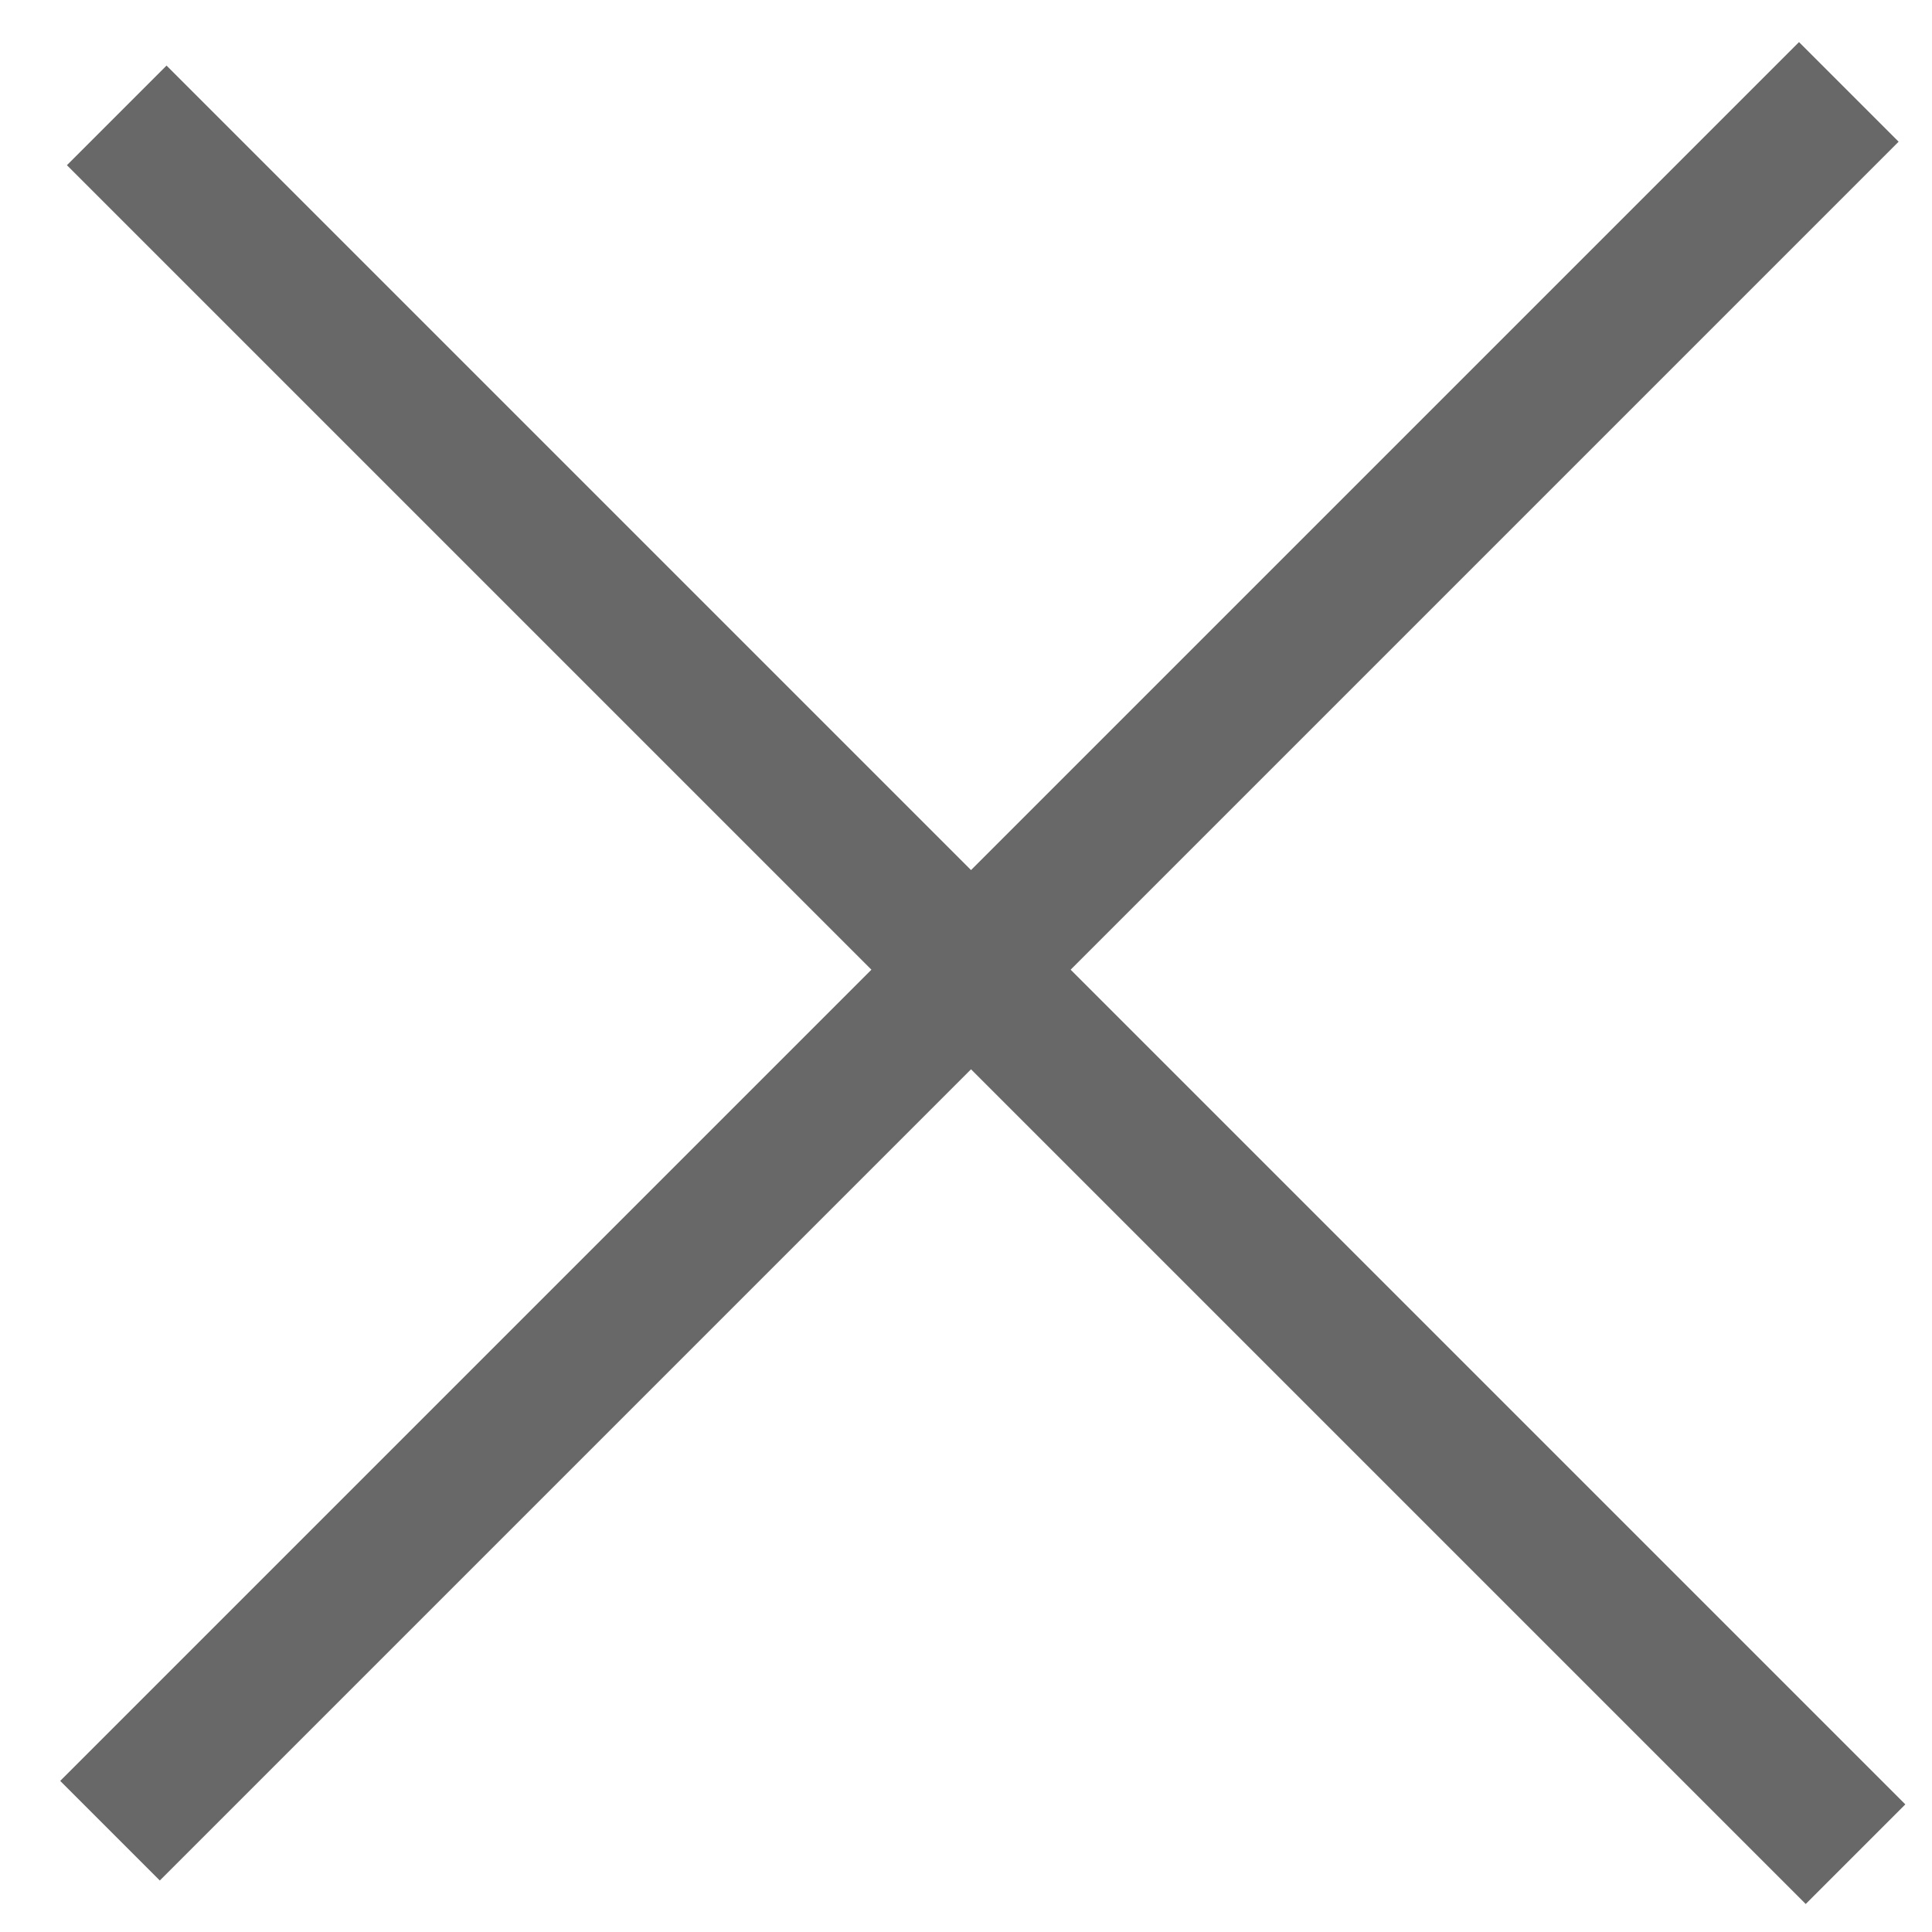
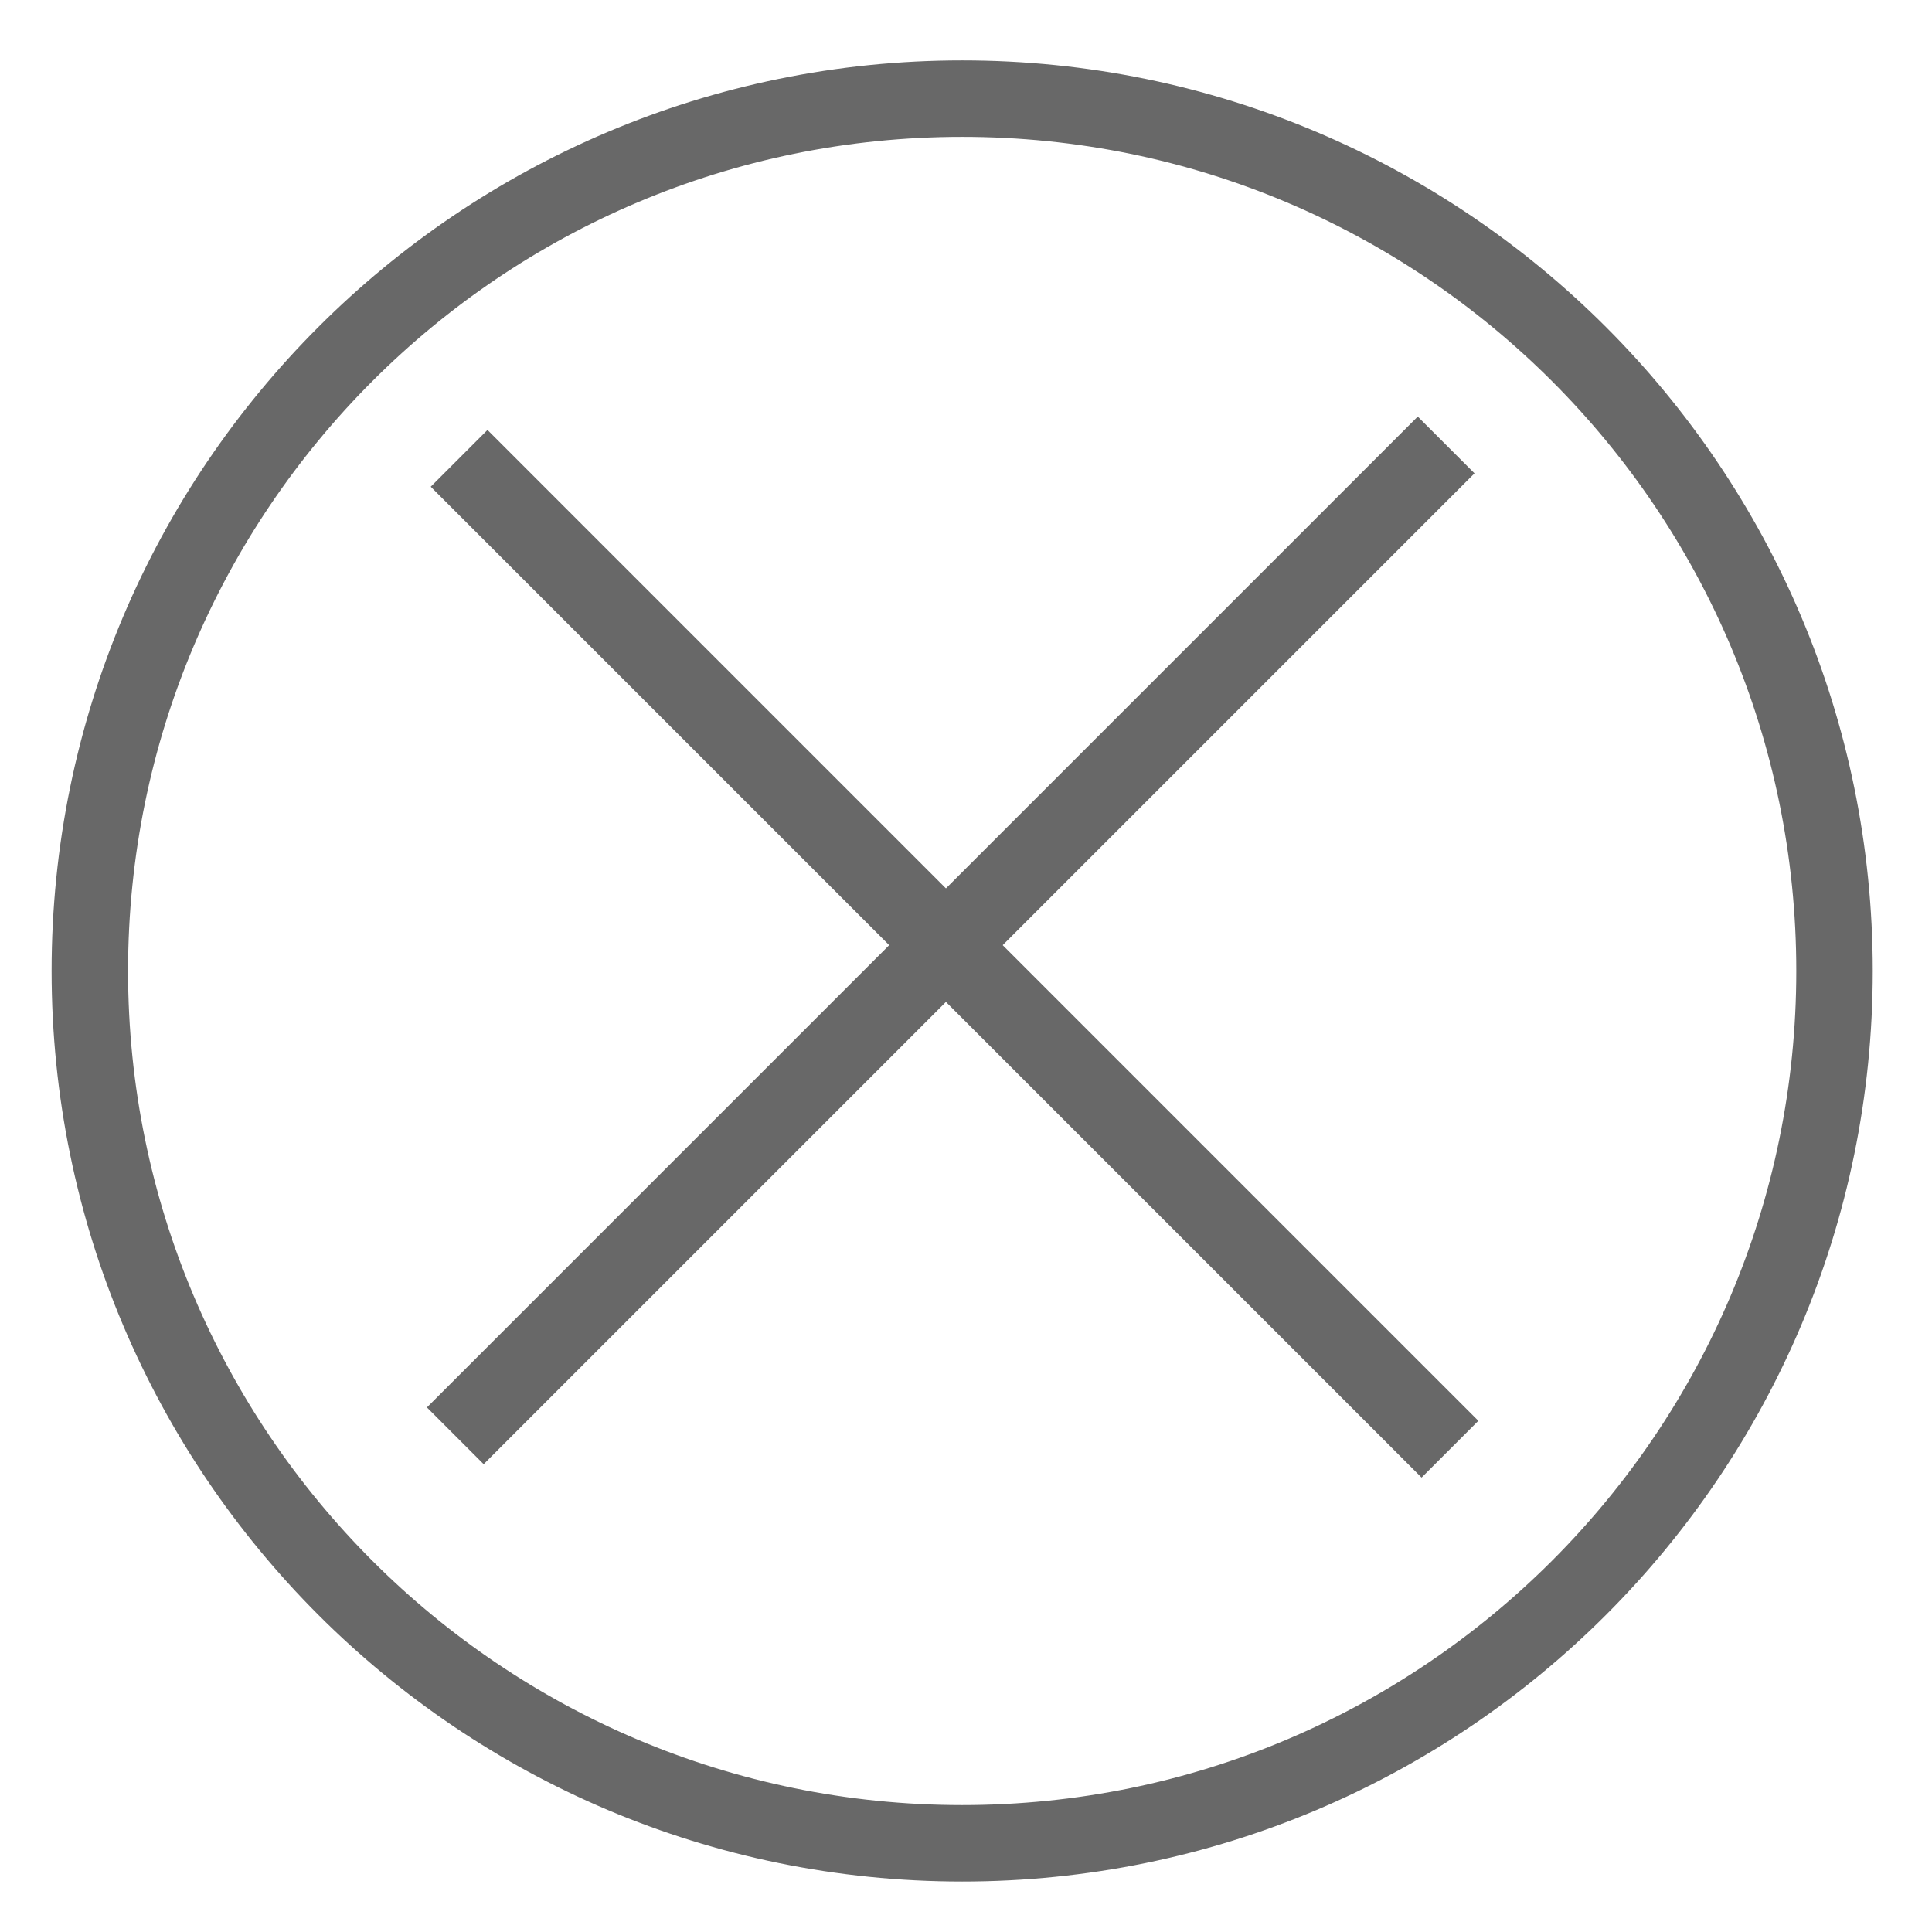
- <svg xmlns="http://www.w3.org/2000/svg" version="1.1" id="Layer_1" x="0px" y="0px" viewBox="0 0 288 288" style="enable-background:new 0 0 288 288;" xml:space="preserve">
+ <svg xmlns="http://www.w3.org/2000/svg" version="1.1" id="Layer_1" x="0px" y="0px" viewBox="-188.7 -26.7 505.4 505.4" style="enable-background:new -188.7 -26.7 505.4 505.4;" xml:space="preserve">
  <style type="text/css">
	.st0{fill:none;stroke:#686868;stroke-width:21;stroke-miterlimit:10;}
+ 	.st1{fill:none;stroke:#686868;stroke-width:20;stroke-miterlimit:10;}
</style>
-   <line class="st0" x1="17.4" y1="17.2" x2="276.6" y2="276.4" />
-   <line class="st0" x1="16.4" y1="272.9" x2="275.6" y2="13.7" />
+   <line class="st0" x1="-68.6" y1="93.2" x2="190.6" y2="352.4" />
+   <line class="st0" x1="-69.6" y1="348.9" x2="189.6" y2="89.7" />
+   <circle class="st1" cx="63" cy="227.3" r="228.2" />
</svg>
